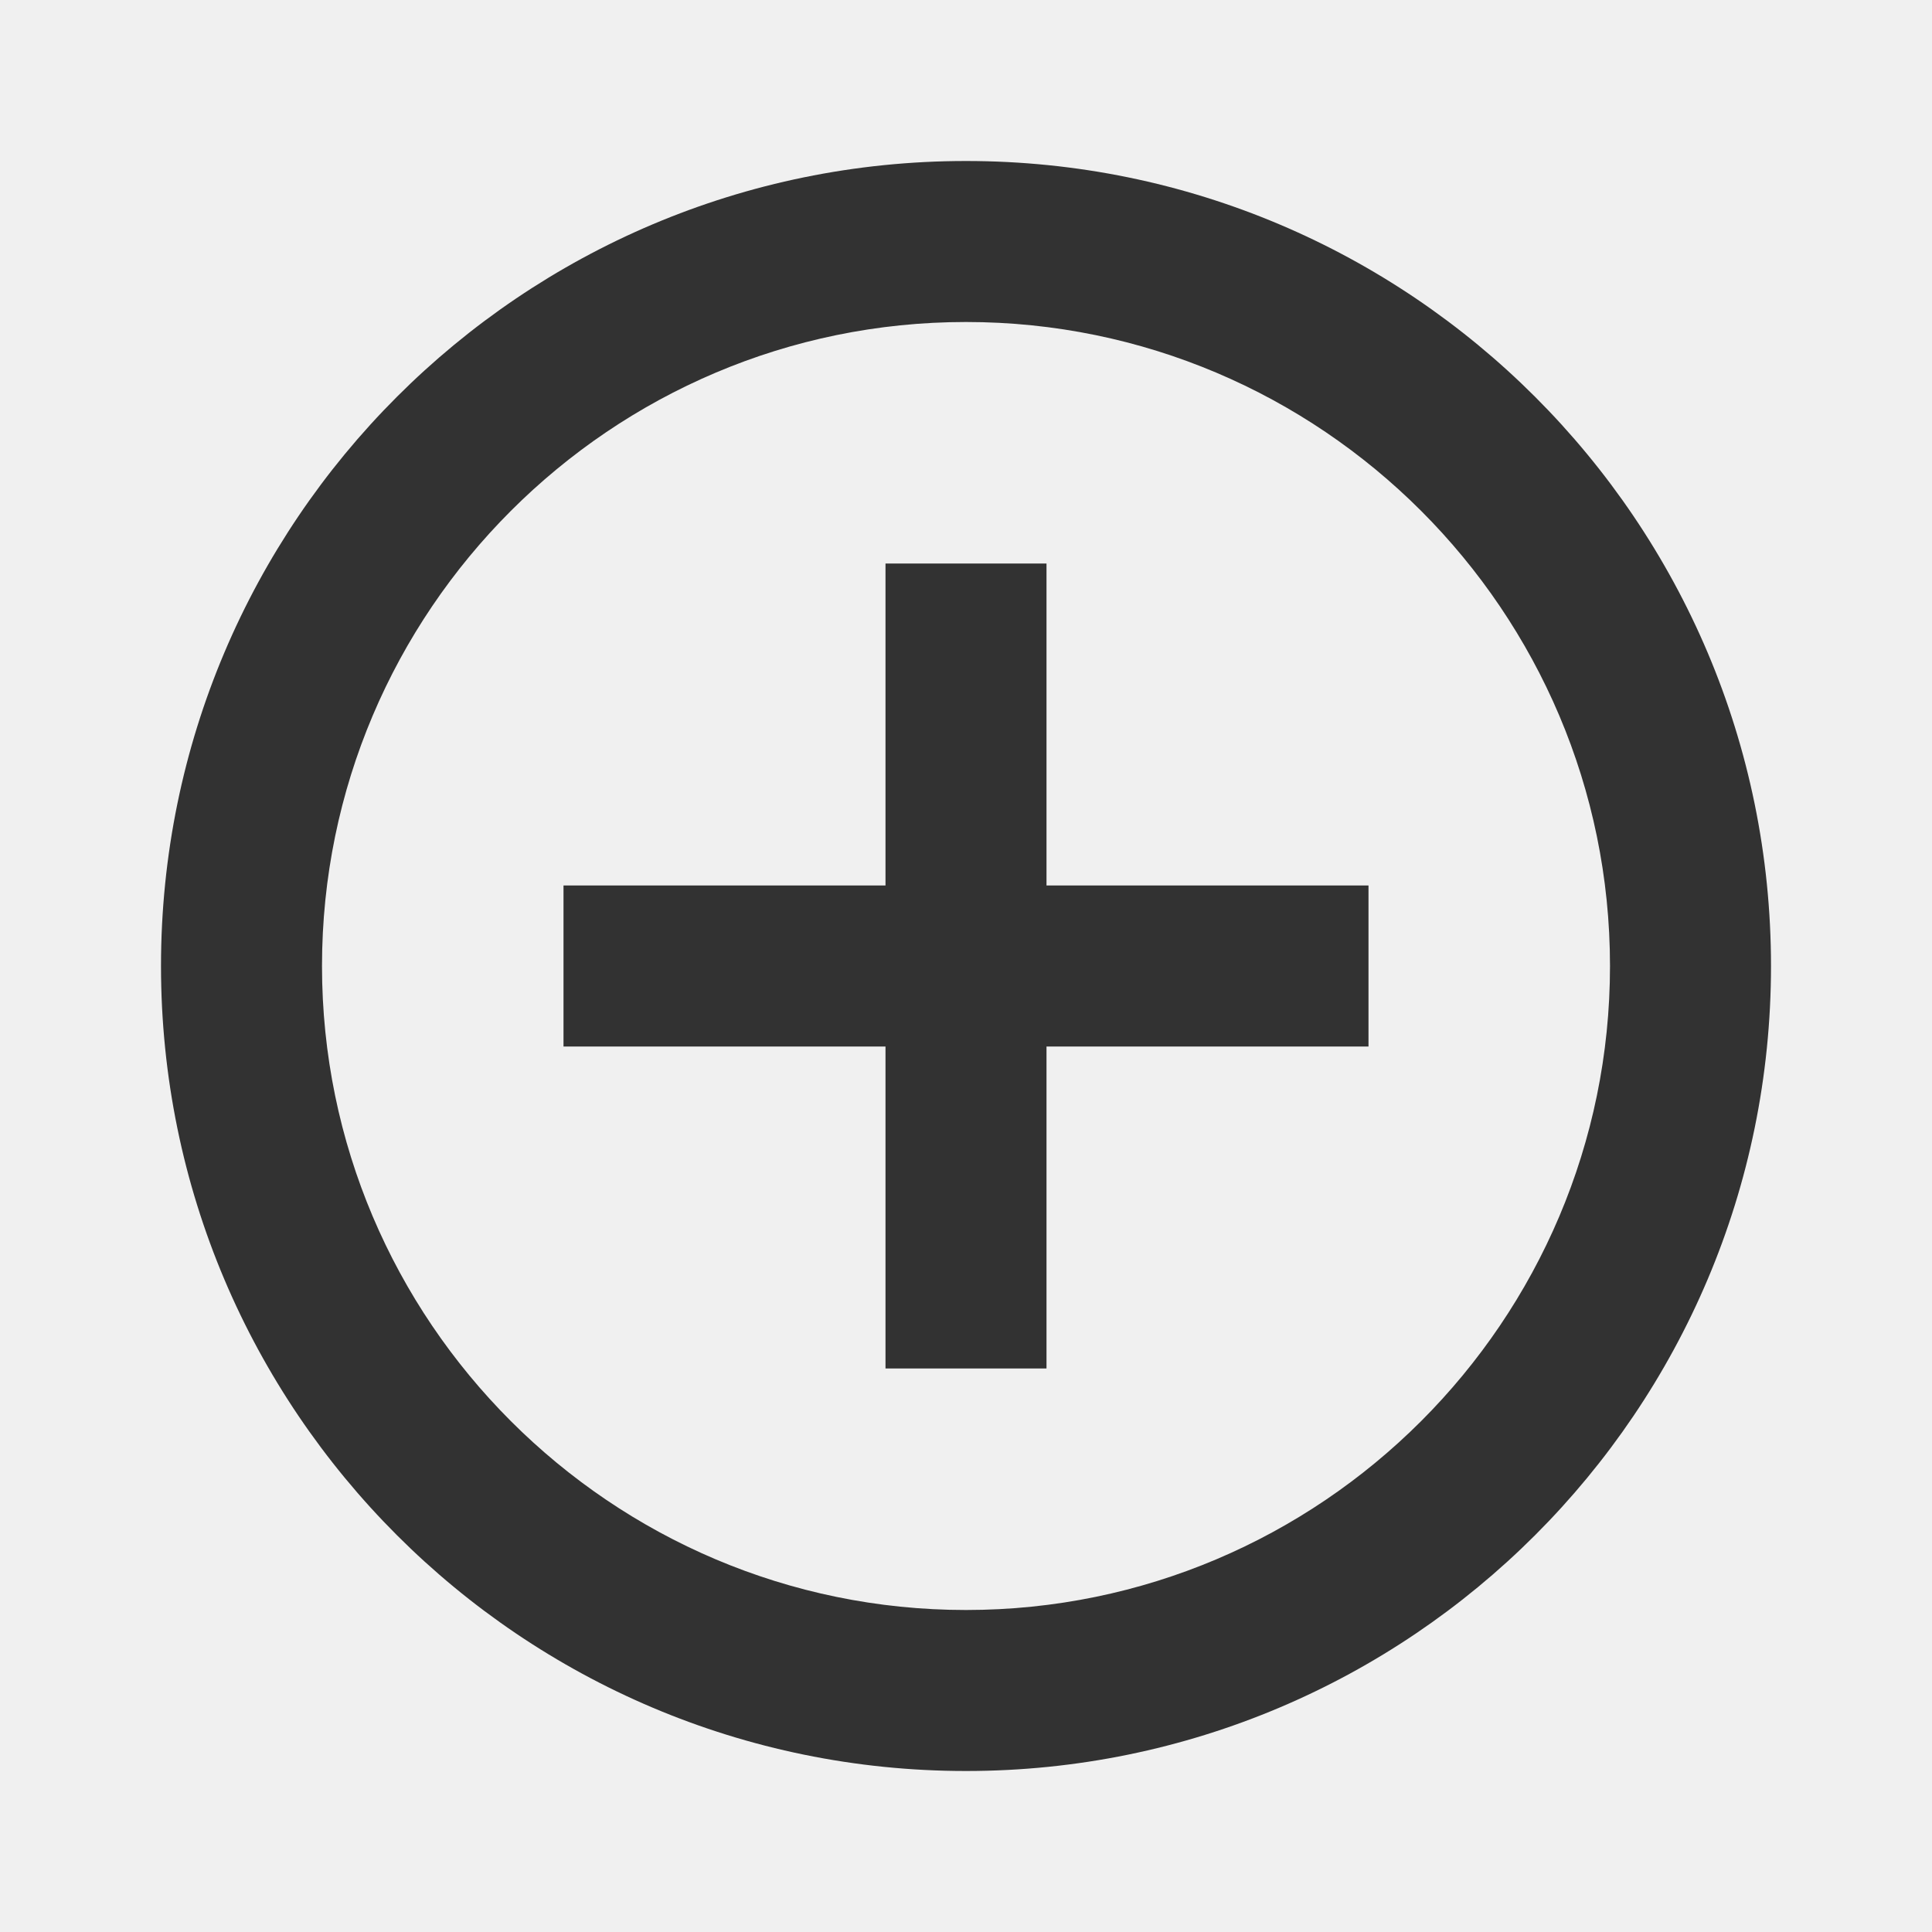
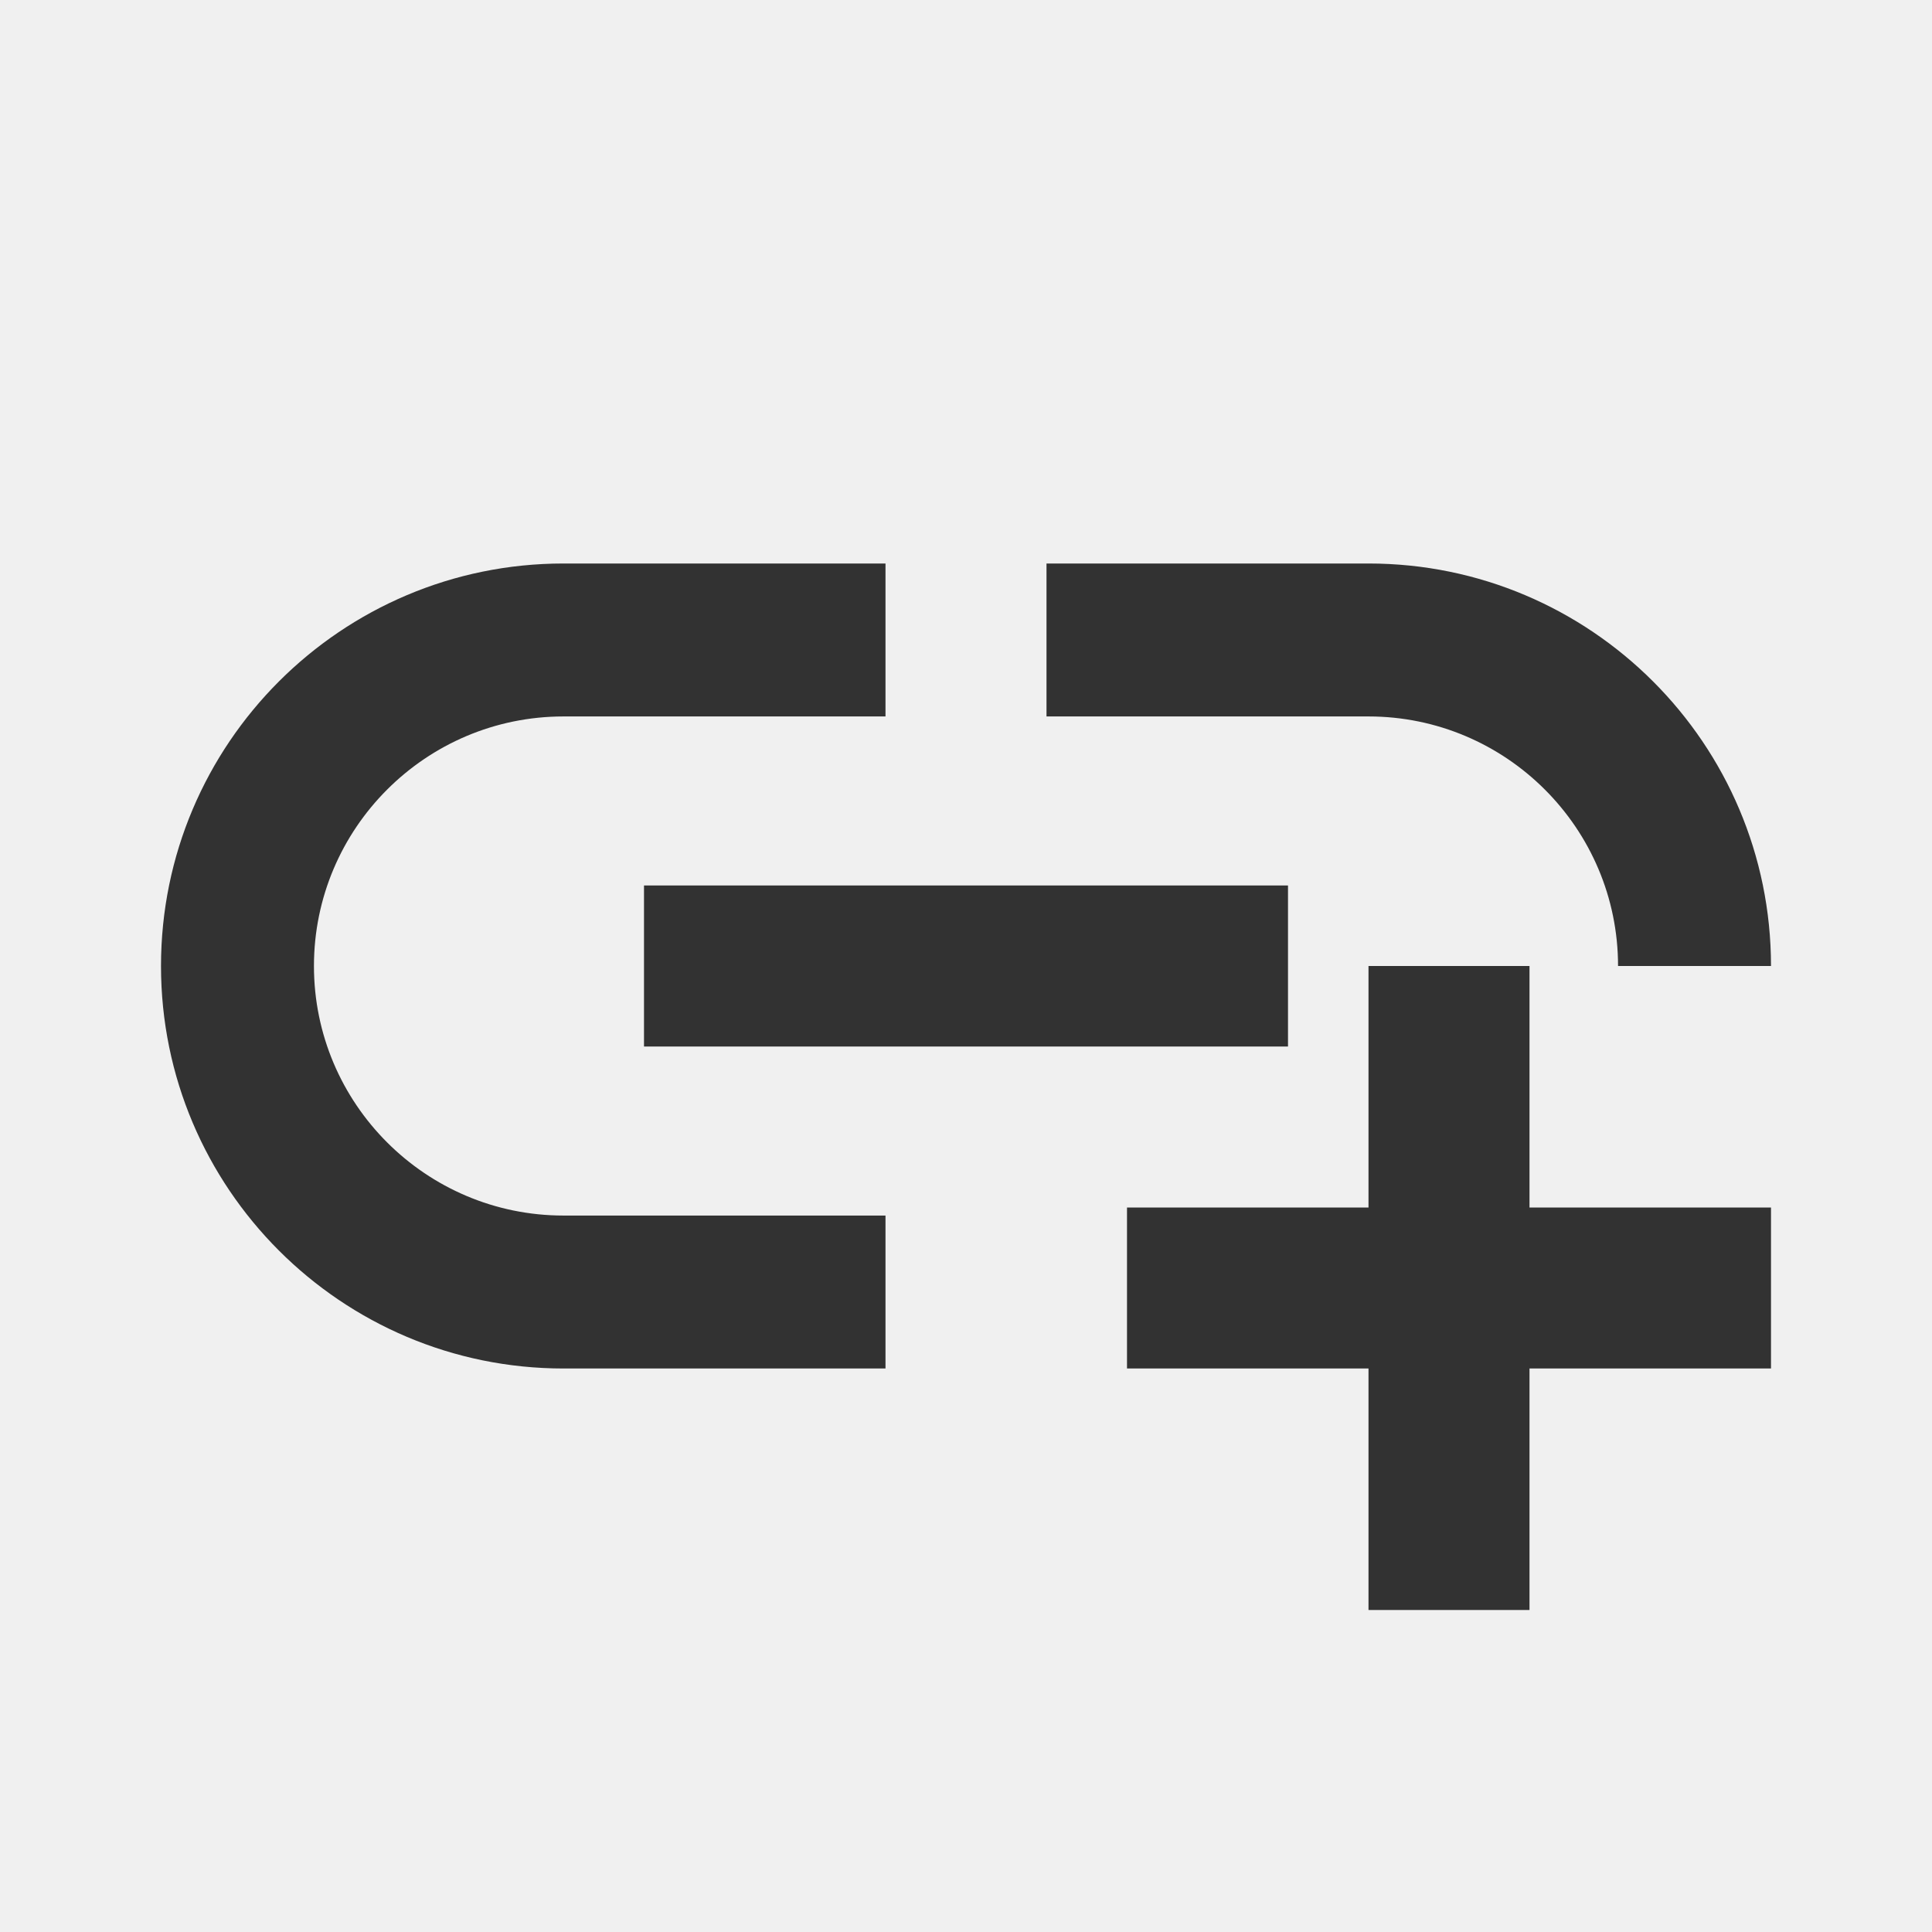
<svg xmlns="http://www.w3.org/2000/svg" width="24" height="24" viewBox="0 0 24 24" fill="none">
-   <g clip-path="url(#clip0_6_8852)">
-     <path d="M13 7H11V11H7V13H11V17H13V13H17V11H13V7ZM12 2C6.48 2 2 6.48 2 12C2 17.52 6.48 22 12 22C17.52 22 22 17.52 22 12C22 6.48 17.52 2 12 2ZM12 20C7.59 20 4 16.41 4 12C4 7.59 7.59 4 12 4C16.41 4 20 7.59 20 12C20 16.41 16.41 20 12 20Z" fill="#323232" />
+   <g clip-path="url(#clip0_6_8843)">
+     <path d="M8 11H16V13H8V11ZM20.1 12H22C22 9.24 19.76 7 17 7H13V8.9H17C18.71 8.9 20.1 10.29 20.1 12ZM3.9 12C3.9 10.29 5.29 8.9 7 8.9H11V7H7C4.24 7 2 9.24 2 12C2 14.76 4.24 17 7 17H11V15.1H7C5.29 15.1 3.9 13.71 3.9 12ZM19 12H17V15H14V17H17V20H19V17H22V15H19V12Z" fill="#323232" />
  </g>
  <defs>
-     <clipPath id="clip0_6_8852">
+     <clipPath id="clip0_6_8843">
      <rect width="24" height="24" fill="white" />
    </clipPath>
  </defs>
</svg>
